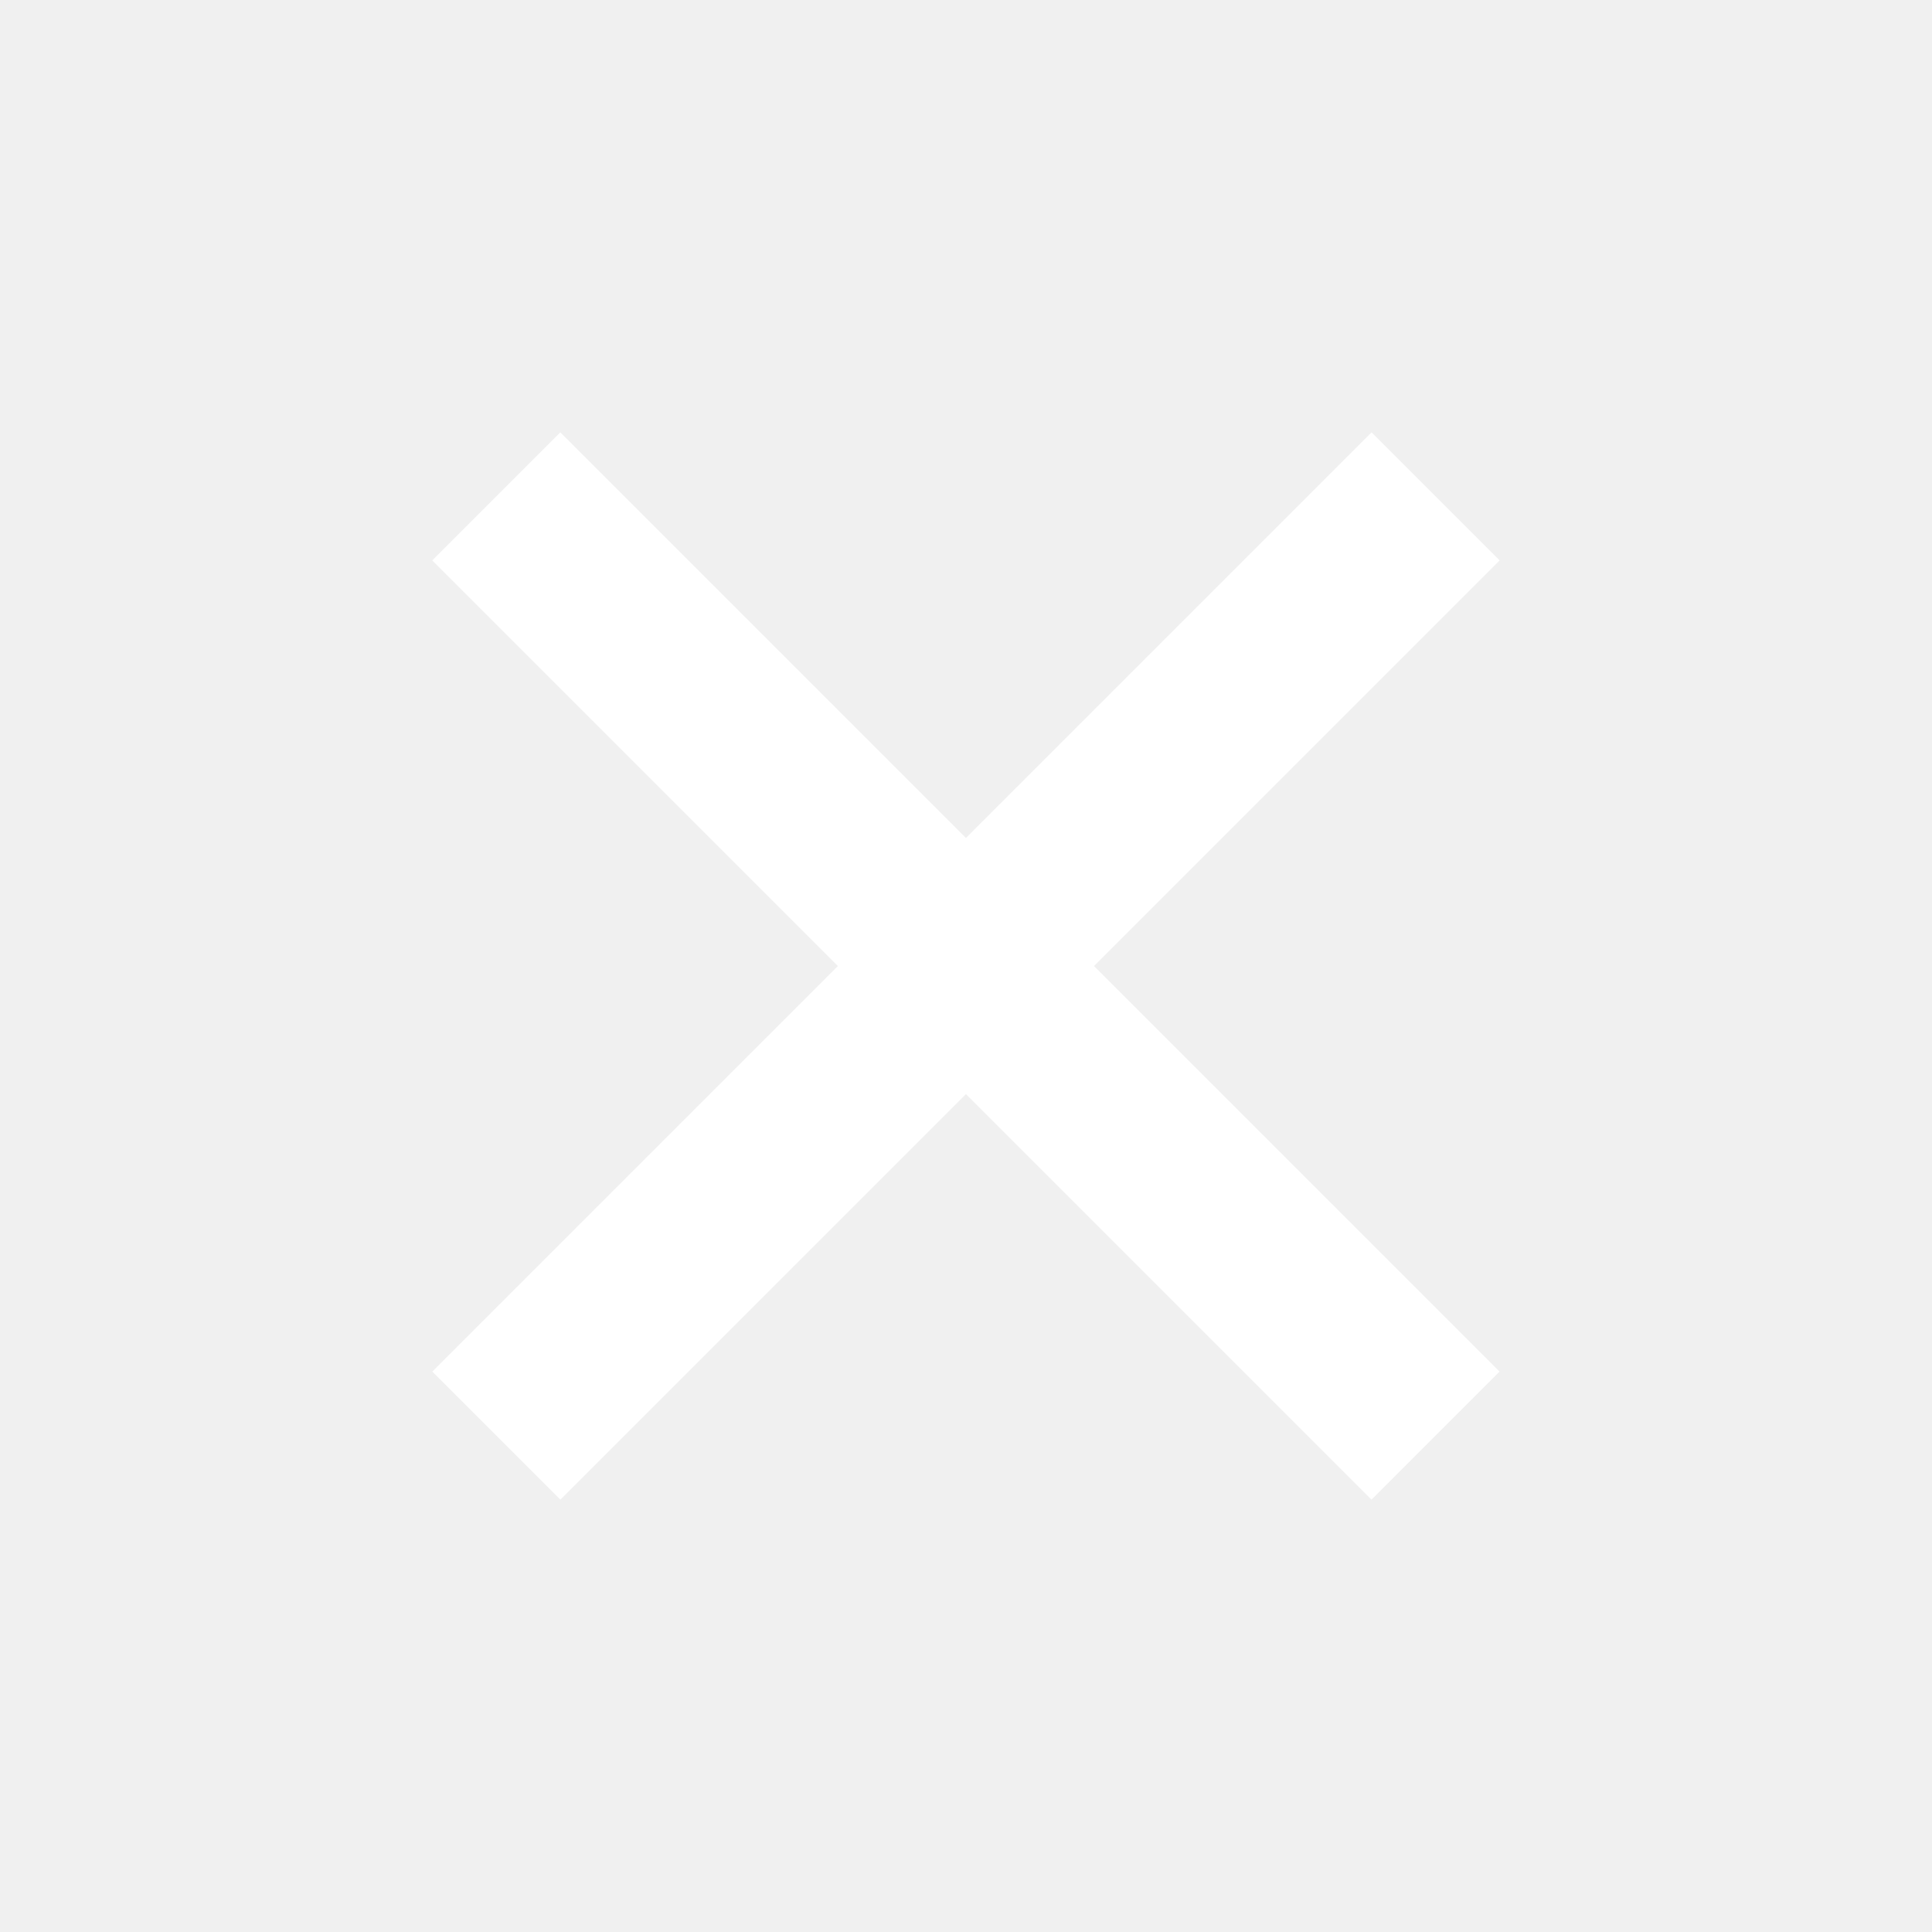
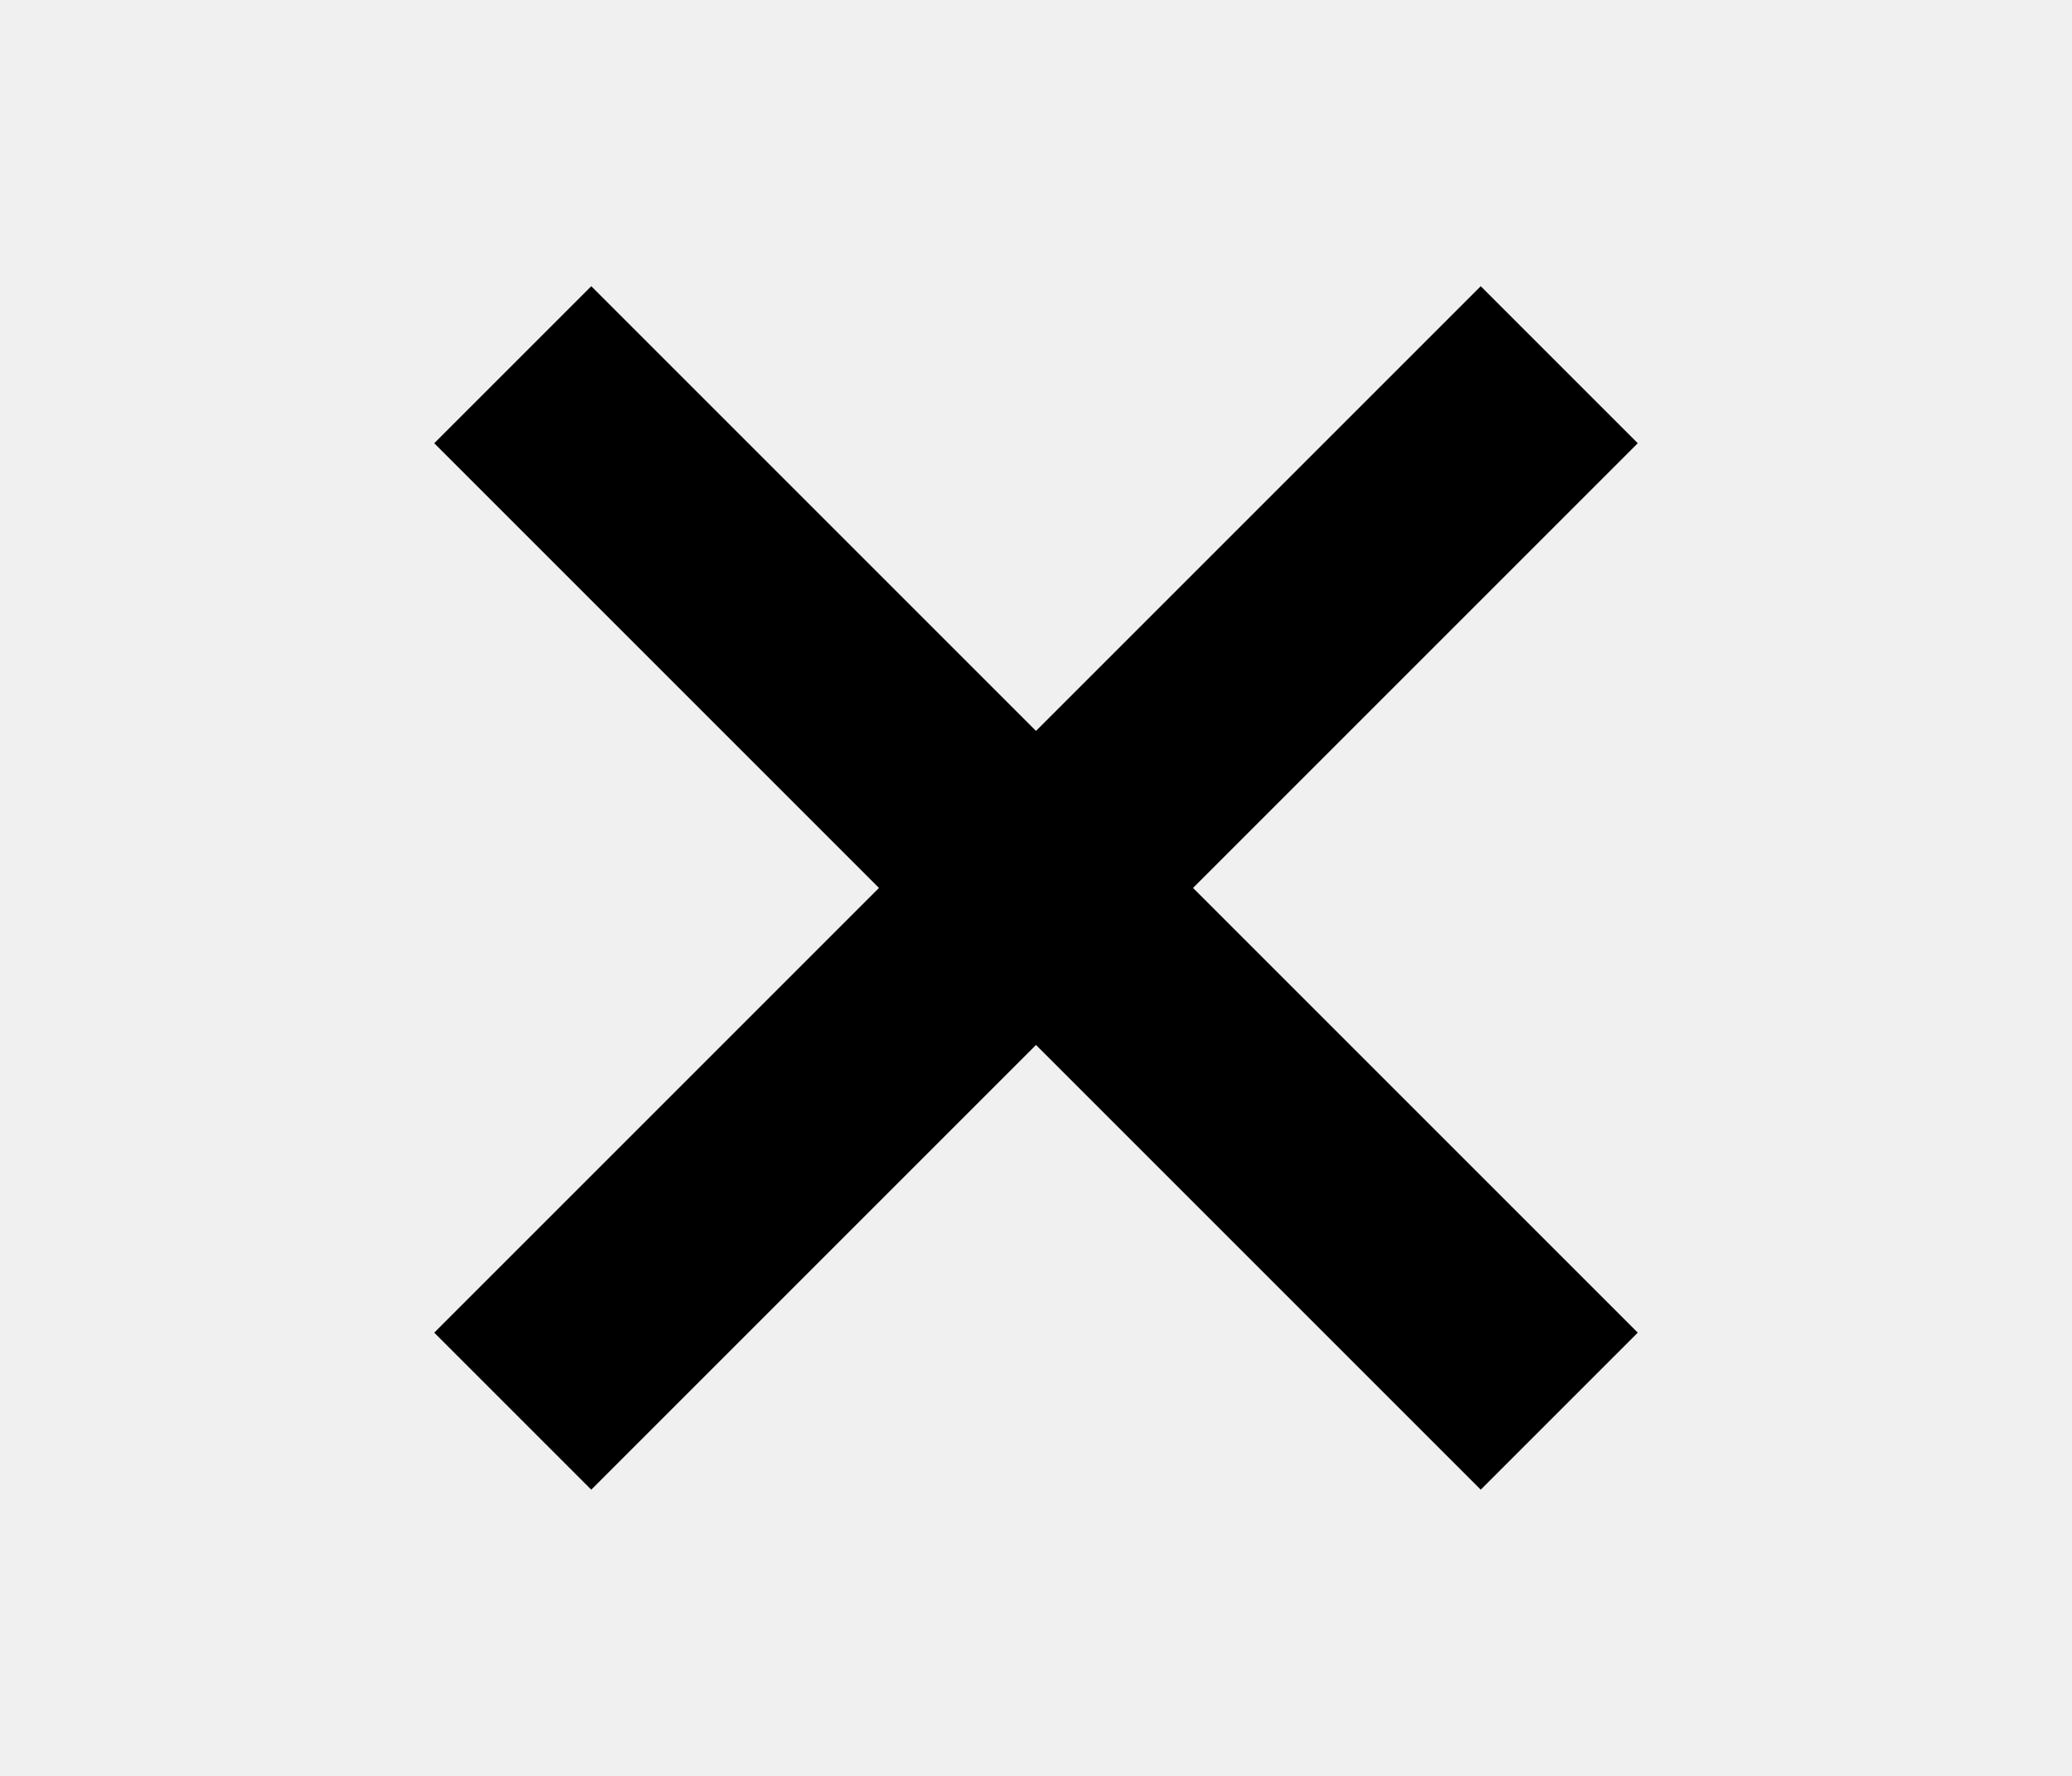
- <svg xmlns="http://www.w3.org/2000/svg" width="32" height="32" viewBox="0 0 32 32" fill="none">
-   <rect x="7.16" y="9.282" width="3" height="22" transform="rotate(-45 7.16016 9.28249)" fill="white" />
-   <rect x="22.717" y="7.161" width="3" height="22" transform="rotate(45 22.7168 7.16117)" fill="white" />
+ <svg xmlns="http://www.w3.org/2000/svg" width="14" height="12" viewBox="0 0 14 12" fill="none">
+   <path fill-rule="evenodd" clip-rule="evenodd" d="M7 7.061L10.005 10.066L11.066 9.005L8.061 6L11.066 2.995L10.005 1.934L7 4.939L3.995 1.934L2.934 2.995L5.939 6L2.934 9.005L3.995 10.066L7 7.061Z" fill="black" />
</svg>
